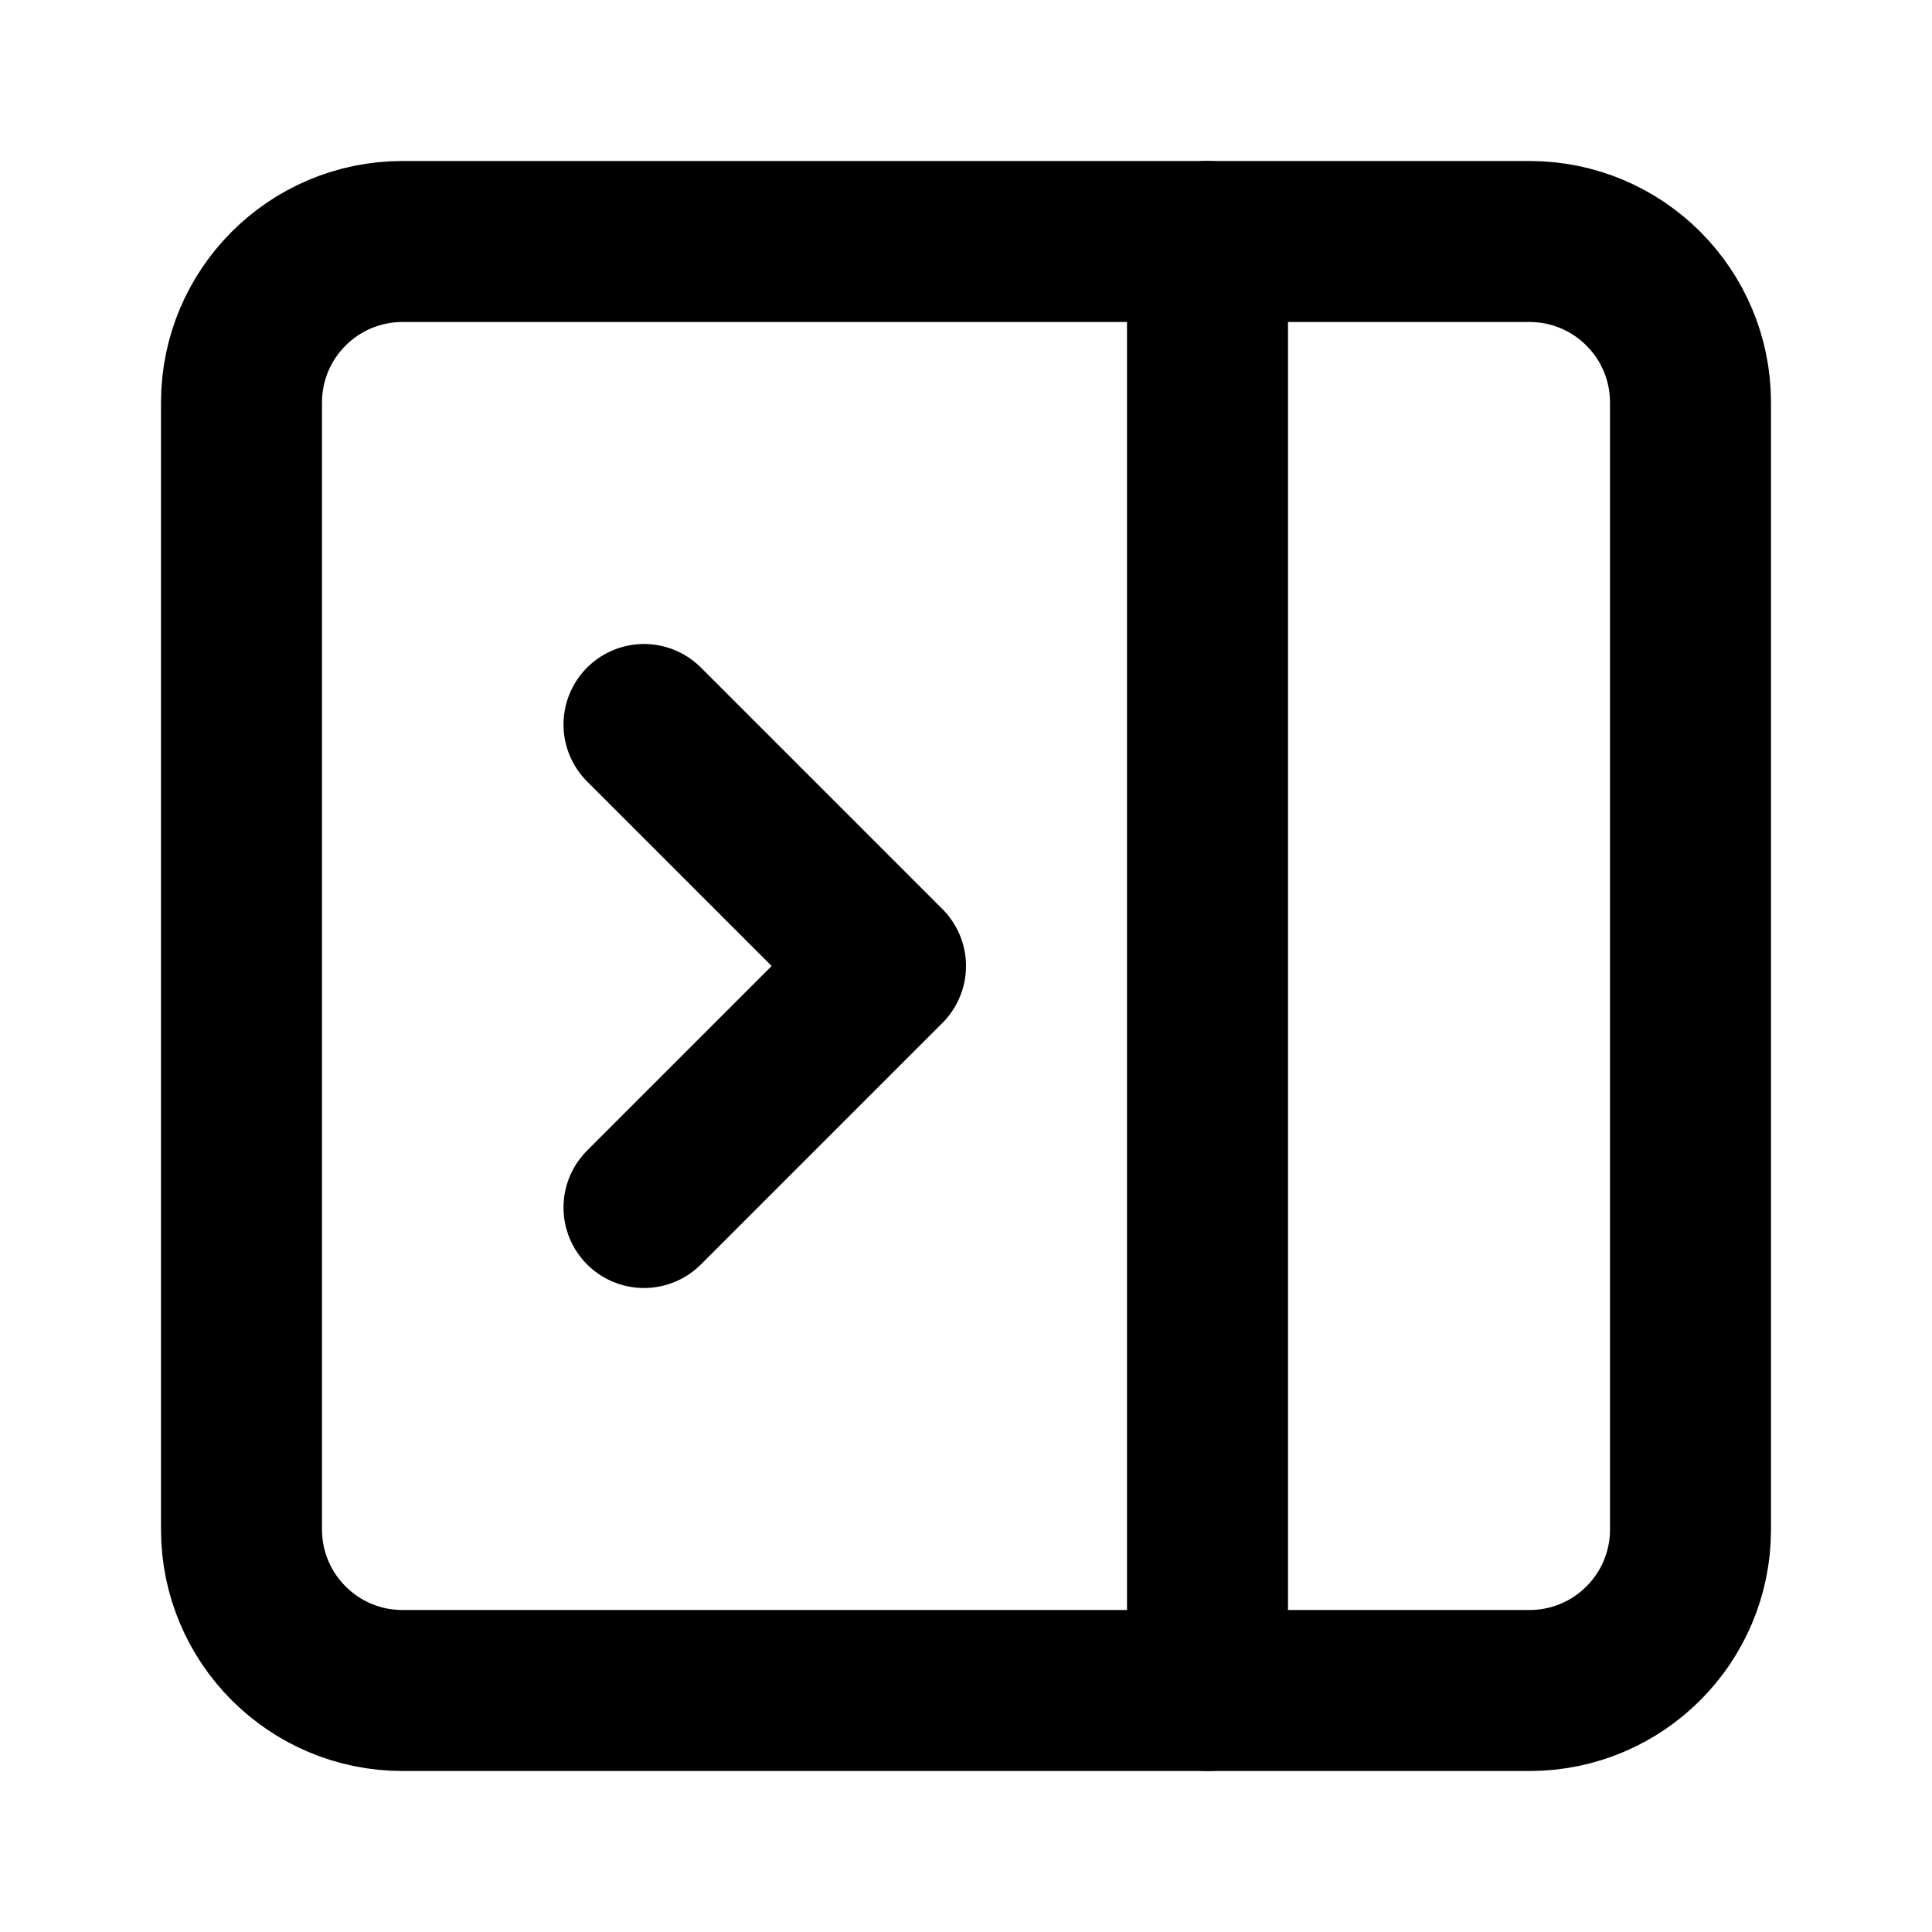
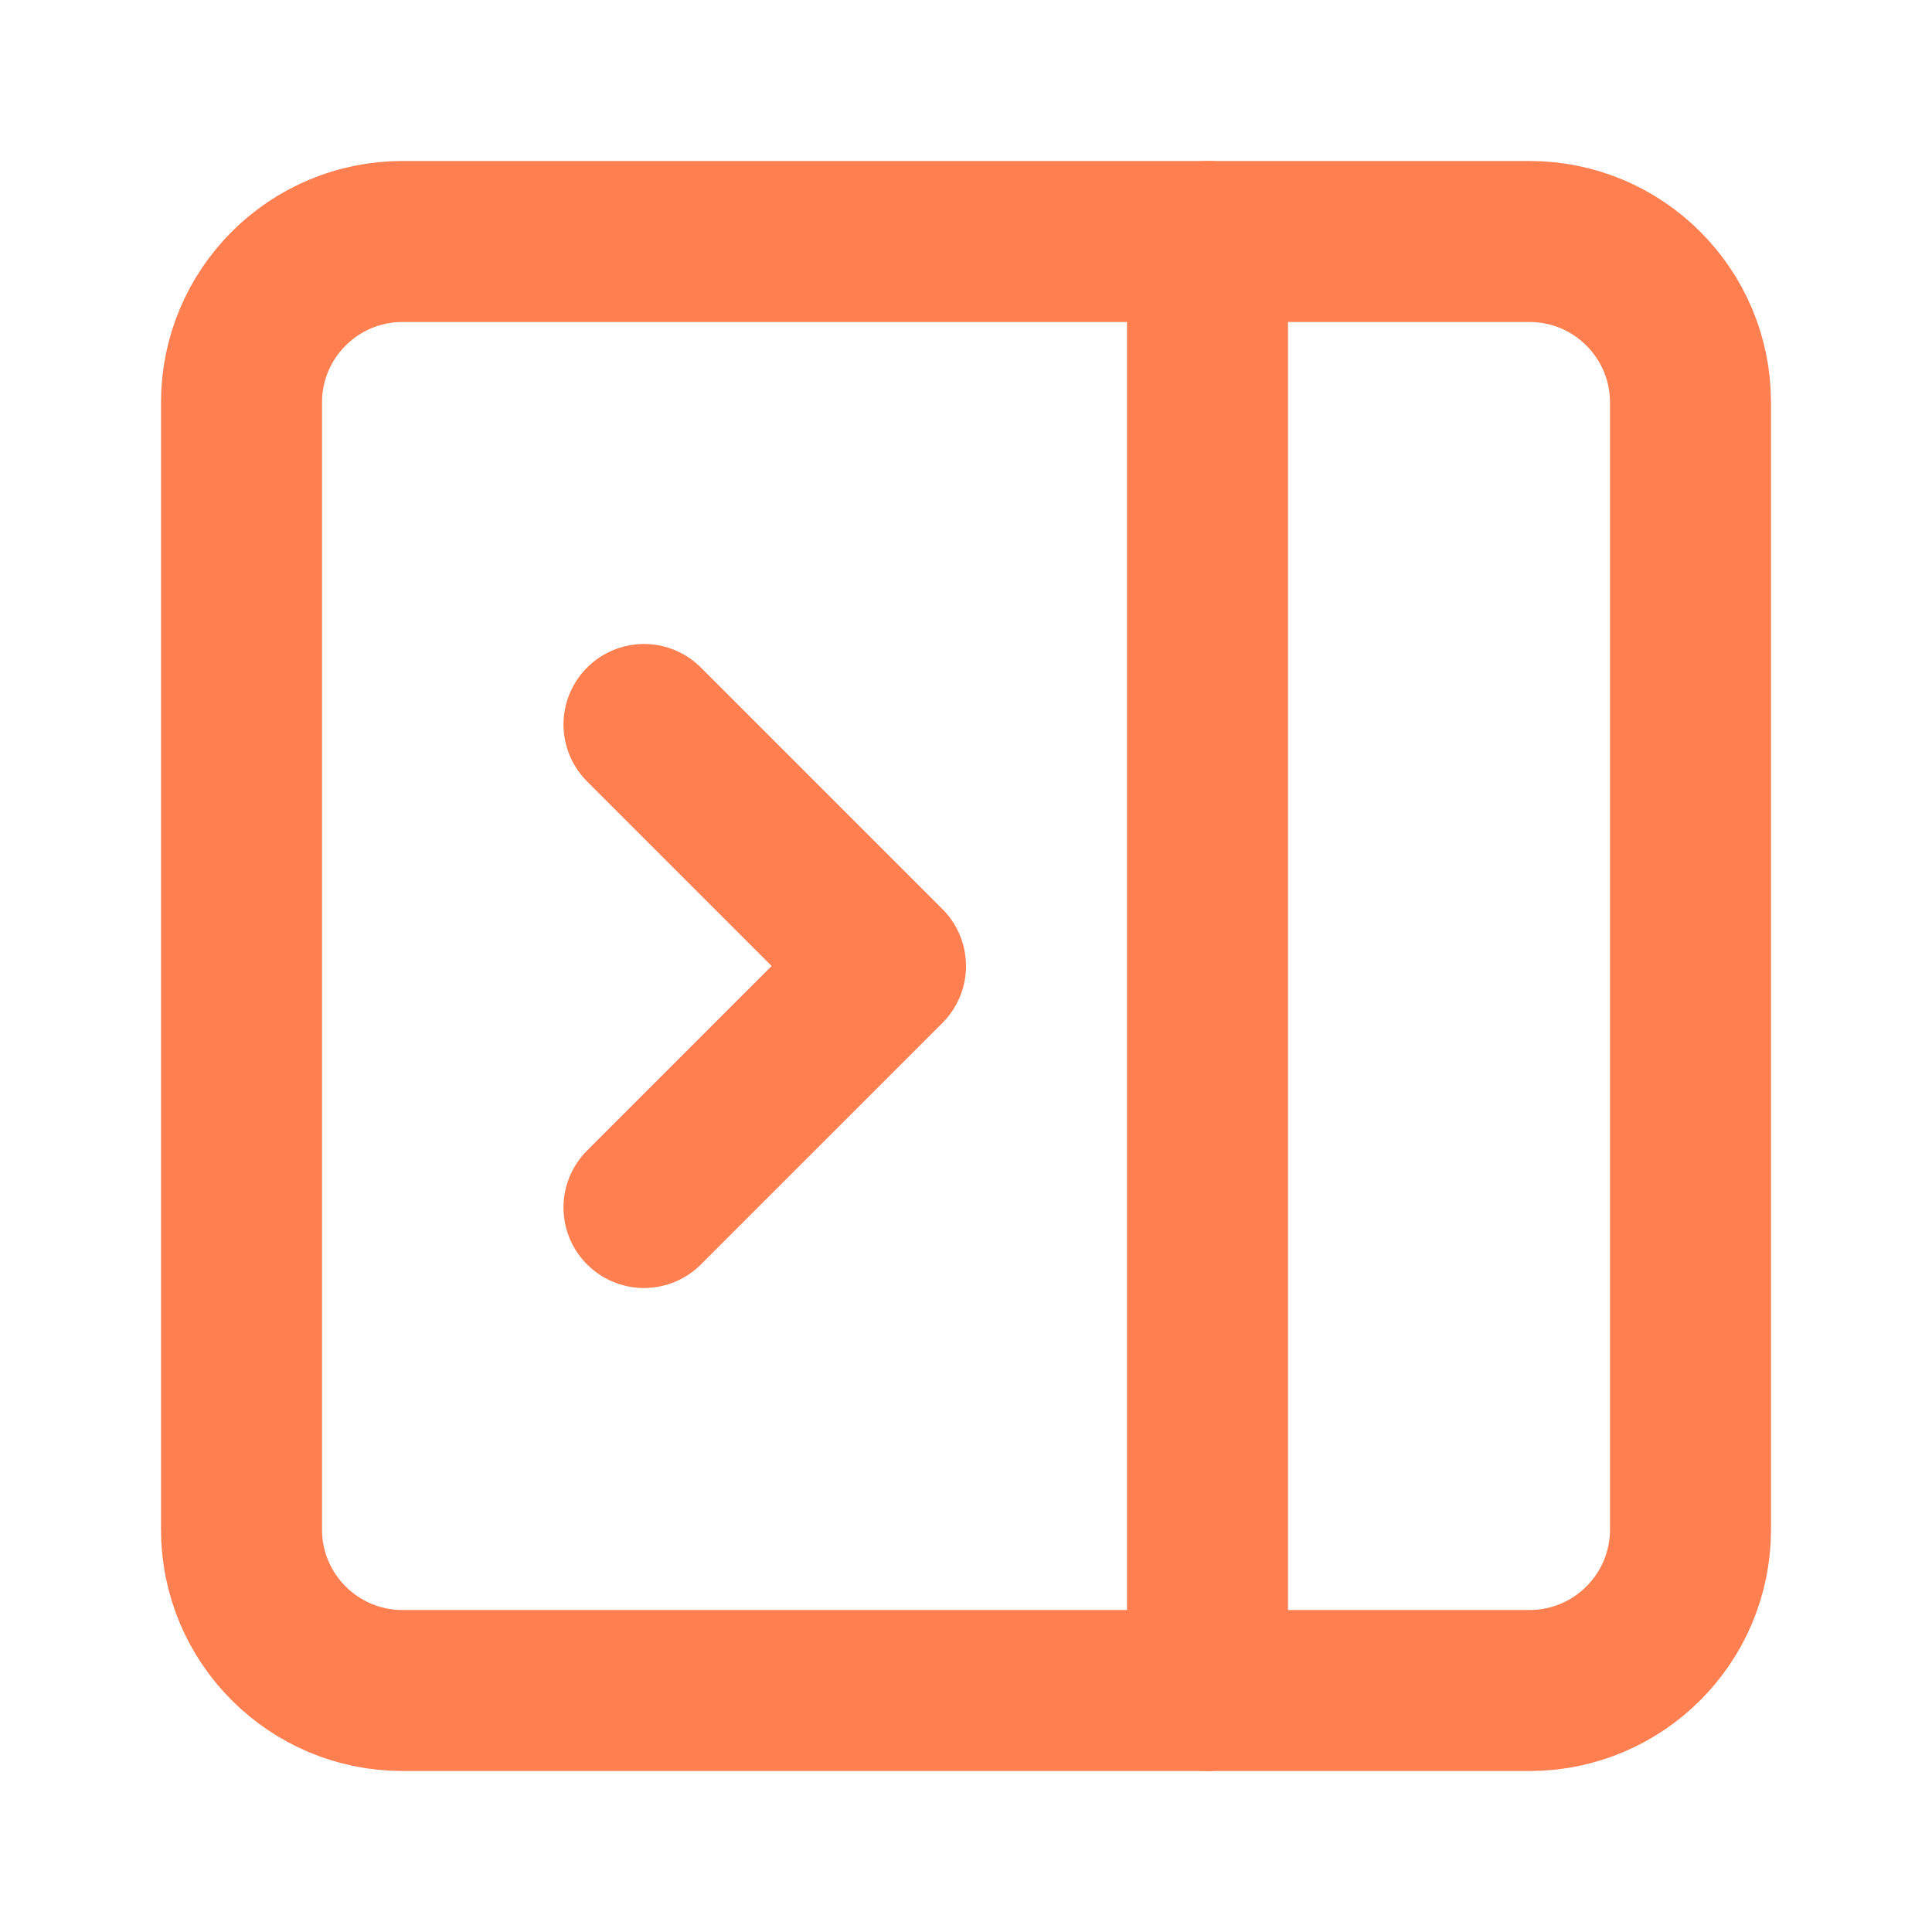
- <svg xmlns="http://www.w3.org/2000/svg" width="24" height="24" viewBox="0 0 24 24" fill="none" stroke="currentColor" stroke-width="2" stroke-linecap="round" stroke-linejoin="round" class="lucide lucide-panel-right-close-icon lucide-panel-right-close">
+ <svg xmlns="http://www.w3.org/2000/svg" width="24" height="24" viewBox="0 0 24 24" fill="none" stroke="#FF7F50" stroke-width="2" stroke-linecap="round" stroke-linejoin="round" class="lucide lucide-panel-right-close-icon lucide-panel-right-close">
  <rect width="18" height="18" x="3" y="3" rx="2" />
  <path d="M15 3v18" />
  <path d="m8 9 3 3-3 3" />
</svg>
